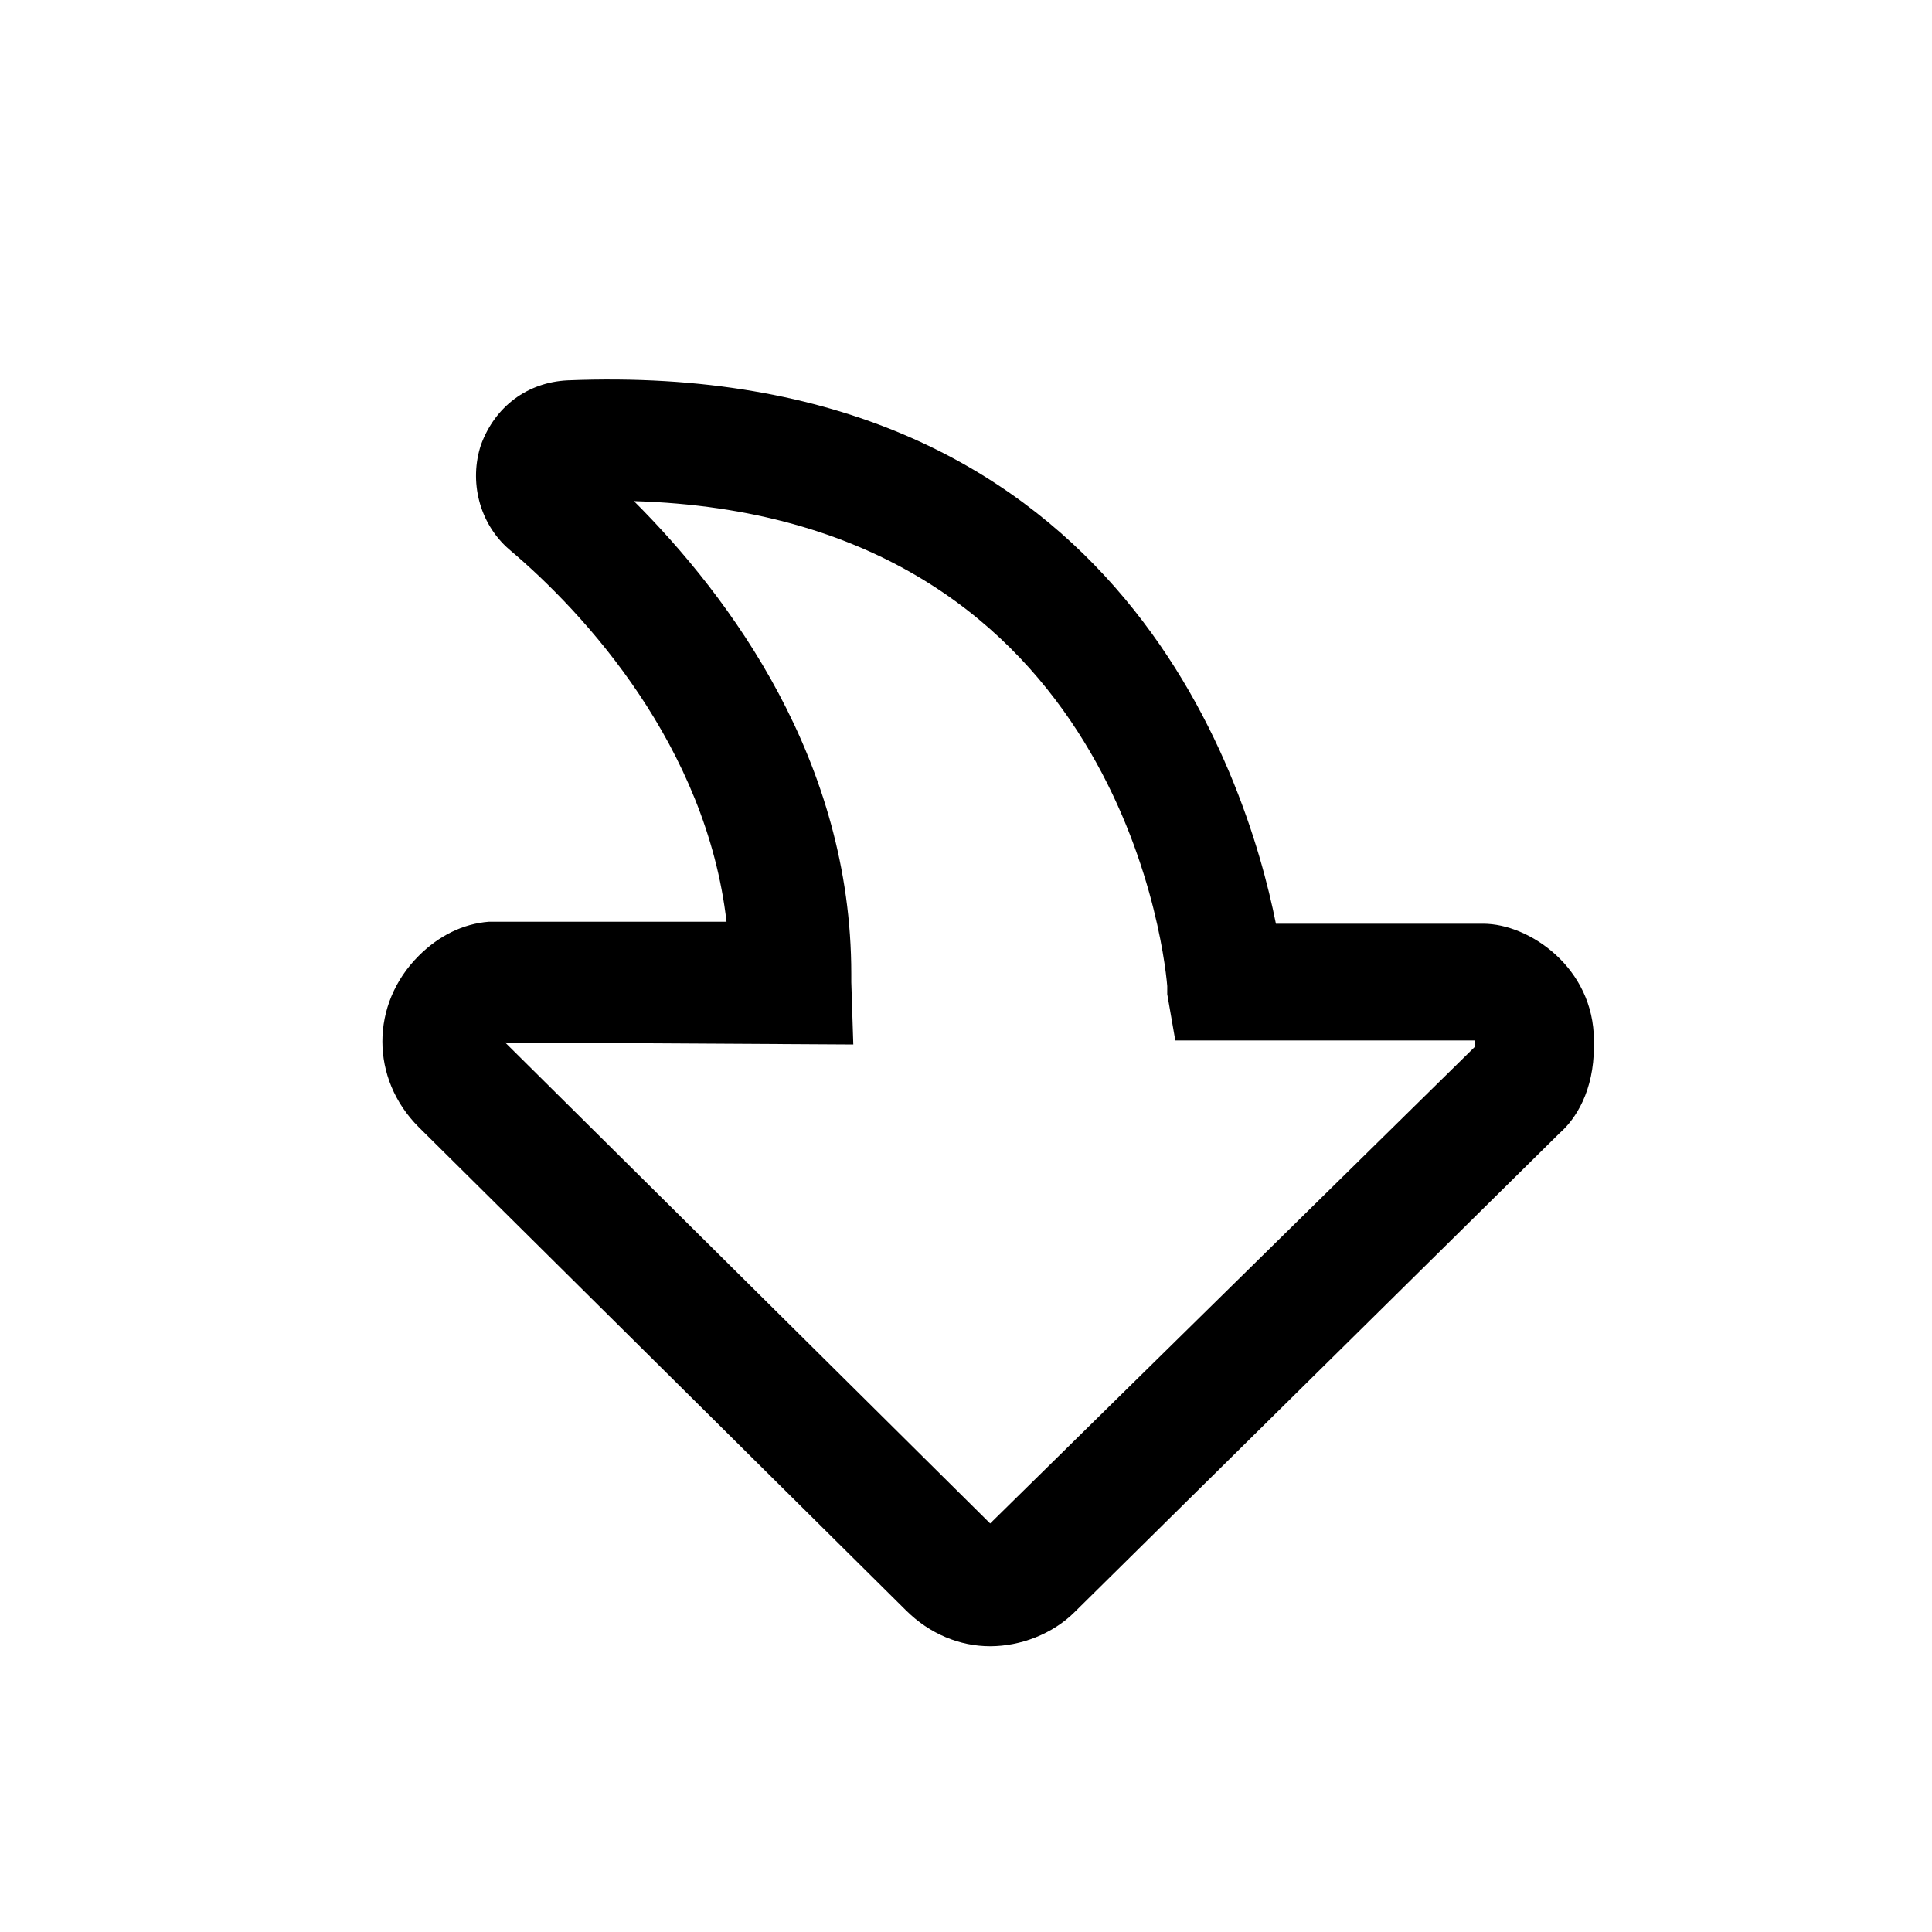
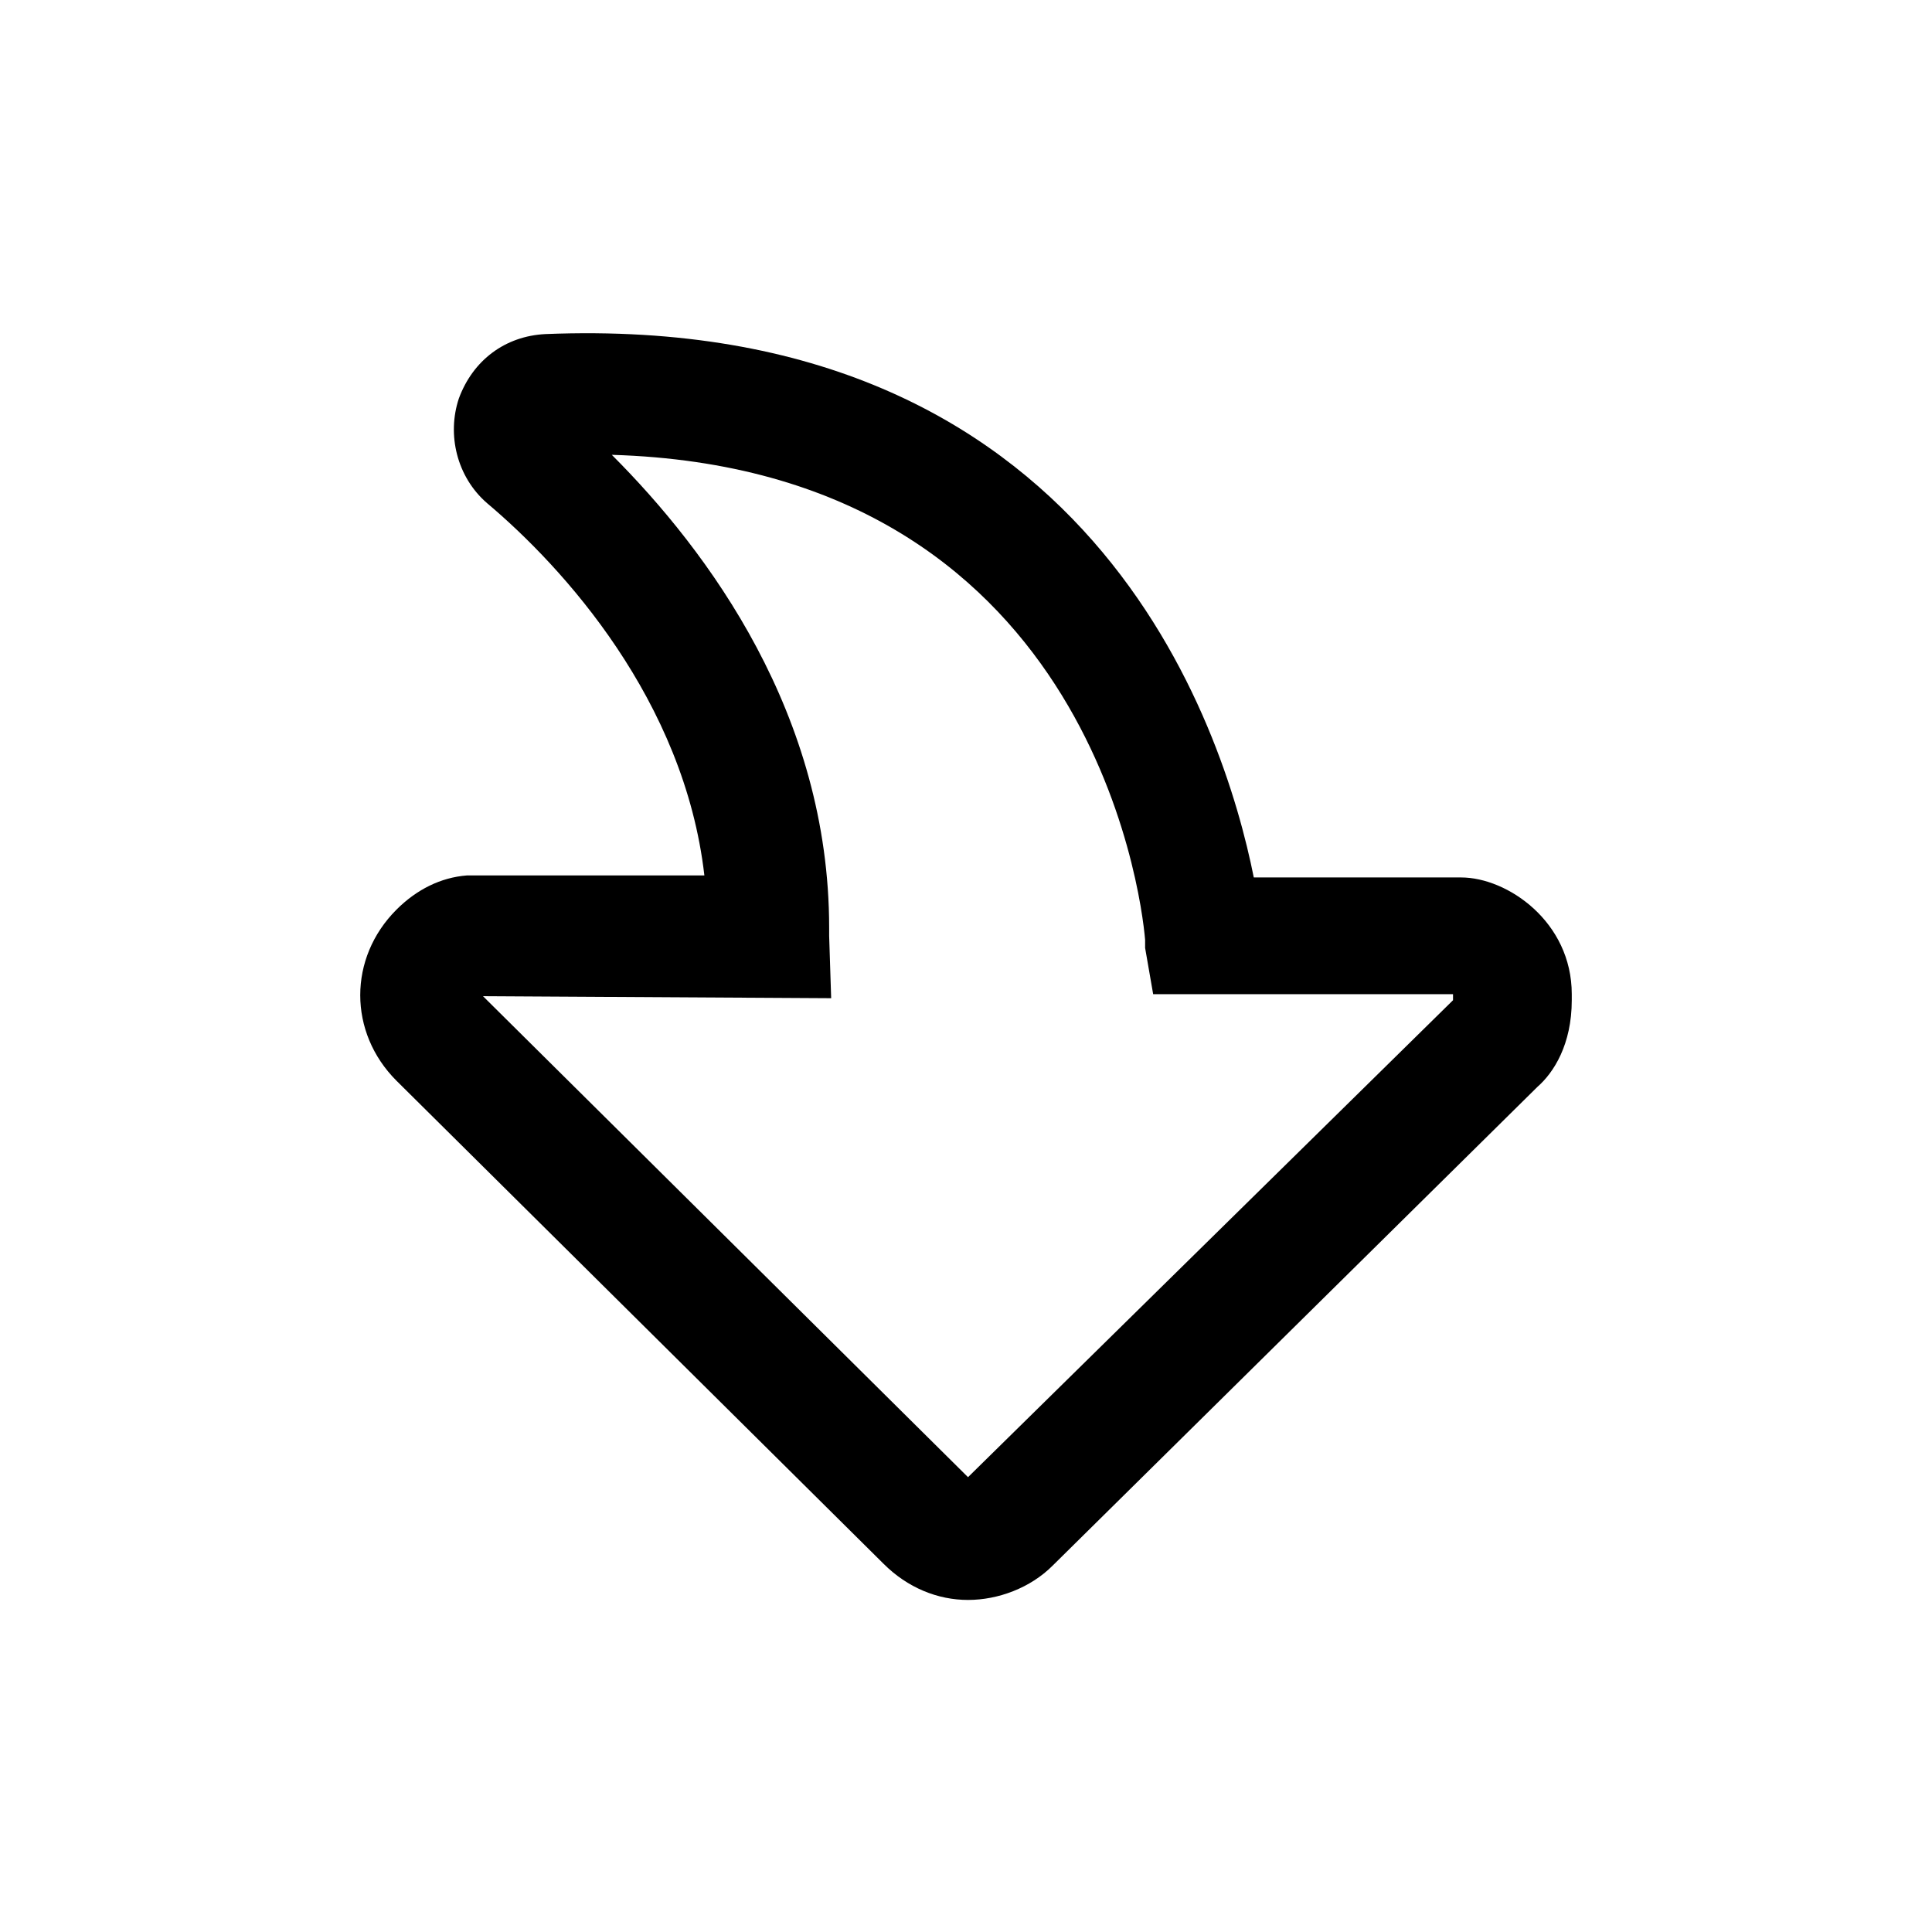
<svg xmlns="http://www.w3.org/2000/svg" version="1.1" id="Layer_4" x="0px" y="0px" viewBox="0 0 96 96" style="enable-background:new 0 0 96 96;" xml:space="preserve">
-   <path d="M49.2,81.8c-1.5,0-3-0.6-4.2-1.8L20.8,56c-2.4-2.4-2.4-6.1,0-8.5c1-1,2.2-1.6,3.5-1.7l0.3,0c0.3,0,0.5,0,0.8,0h10.7  c-1-8.7-7-15.3-10.8-18.5c-1.5-1.3-2-3.4-1.4-5.2c0.7-1.9,2.3-3.1,4.3-3.2c27.1-1.1,33.7,19.5,35.2,27h10.3c2.3,0,5.5,2.2,5.5,5.8  c0,0.1,0,0.2,0,0.3c0,2.2-0.9,3.6-1.7,4.3L53.4,80.1C52.3,81.2,50.7,81.8,49.2,81.8z M25.1,51.8l24.1,23.9l24.1-23.7c0,0,0,0,0-0.1  l0-0.2H58.4L58,49.4c0-0.1,0-0.2,0-0.4c-0.2-2.4-2.9-23.4-26.5-24.1c4.8,4.8,10.8,12.9,10.8,23.5l0,0.4l0.1,3.1L25.1,51.8z   M73.3,52.1C73.3,52.1,73.3,52.1,73.3,52.1L73.3,52.1z" />
+   <path d="M48.1,79.5c-1.5,0-3-0.6-4.2-1.8l-24.2-24c-2.4-2.4-2.4-6.1,0-8.5c1-1,2.2-1.6,3.5-1.7h0.3c0.3,0,0.5,0,0.8,0H35  c-1-8.7-7-15.3-10.8-18.5c-1.5-1.3-2-3.4-1.4-5.2c0.7-1.9,2.3-3.1,4.3-3.2c27.1-1.1,33.7,19.5,35.2,27h10.3c2.3,0,5.5,2.2,5.5,5.8  c0,0.1,0,0.2,0,0.3c0,2.2-0.9,3.6-1.7,4.3L52.3,77.8C51.2,78.9,49.6,79.5,48.1,79.5z M24,49.5l24.1,23.9l24.1-23.7c0,0,0,0,0-0.1  v-0.2H57.3l-0.4-2.3c0-0.1,0-0.2,0-0.4c-0.2-2.4-2.9-23.4-26.5-24.1c4.8,4.8,10.8,12.9,10.8,23.5v0.4l0.1,3.1L24,49.5z M72.2,49.8  L72.2,49.8L72.2,49.8z" />
</svg>
